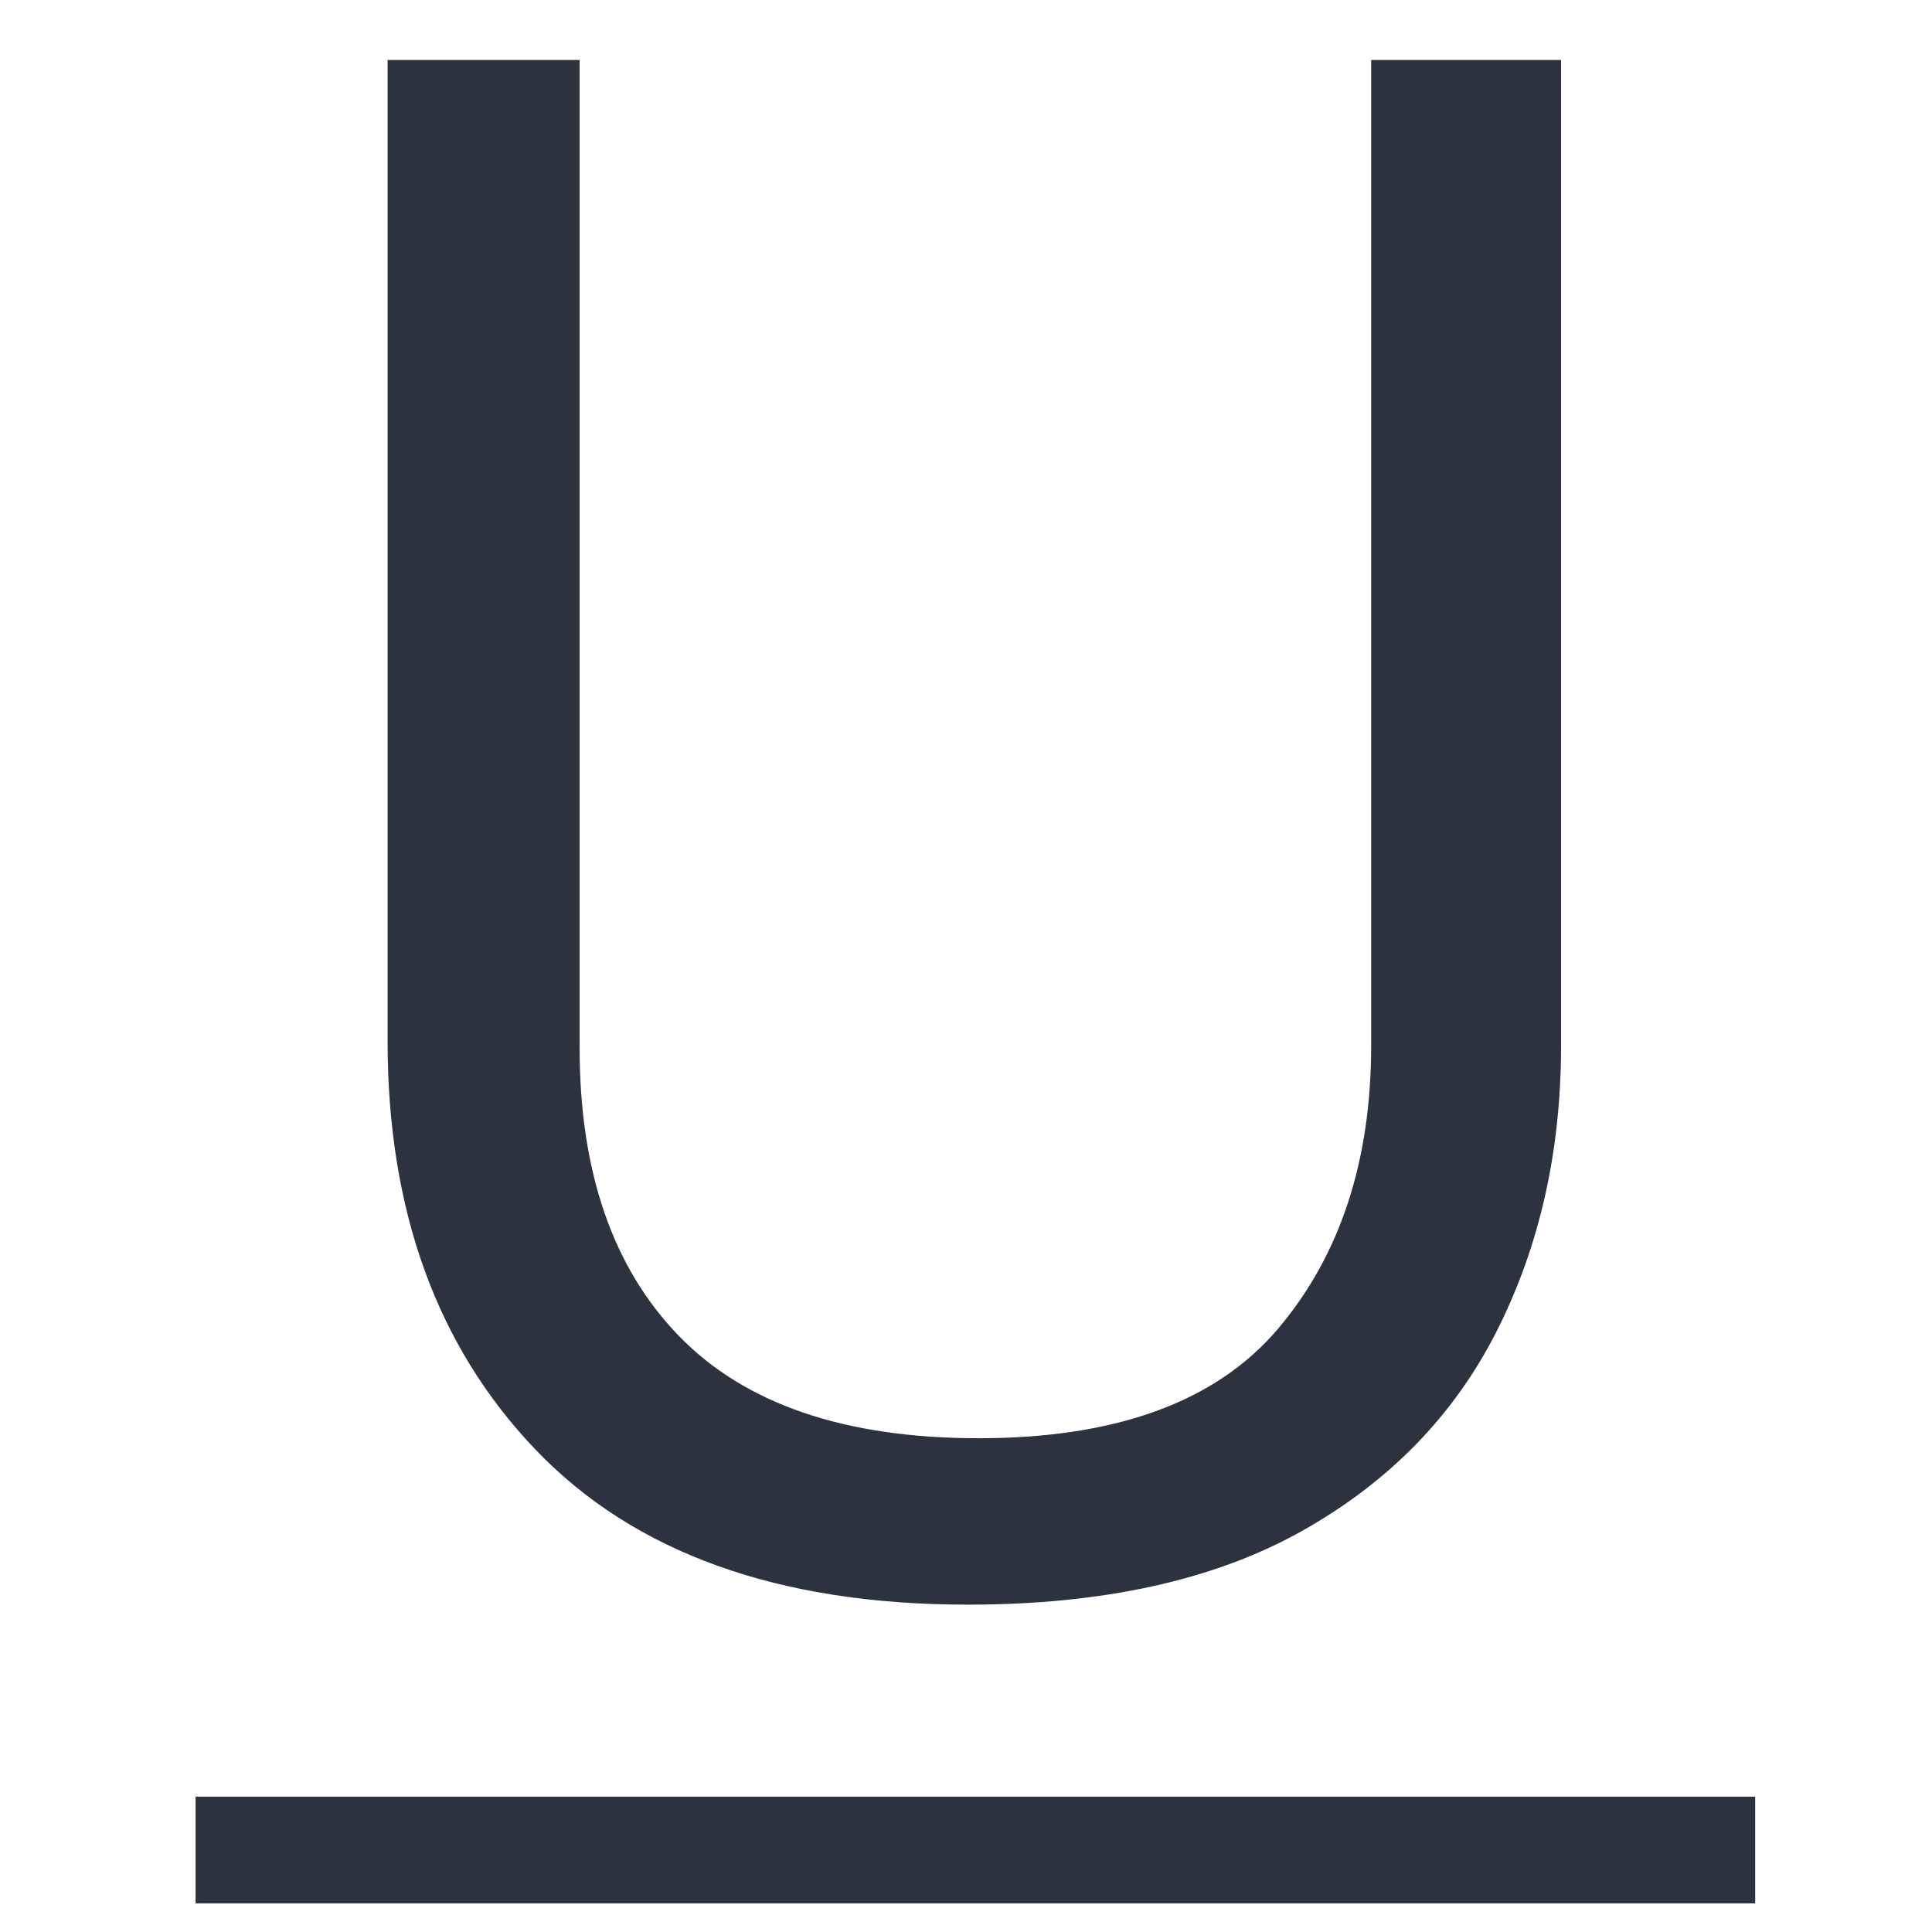
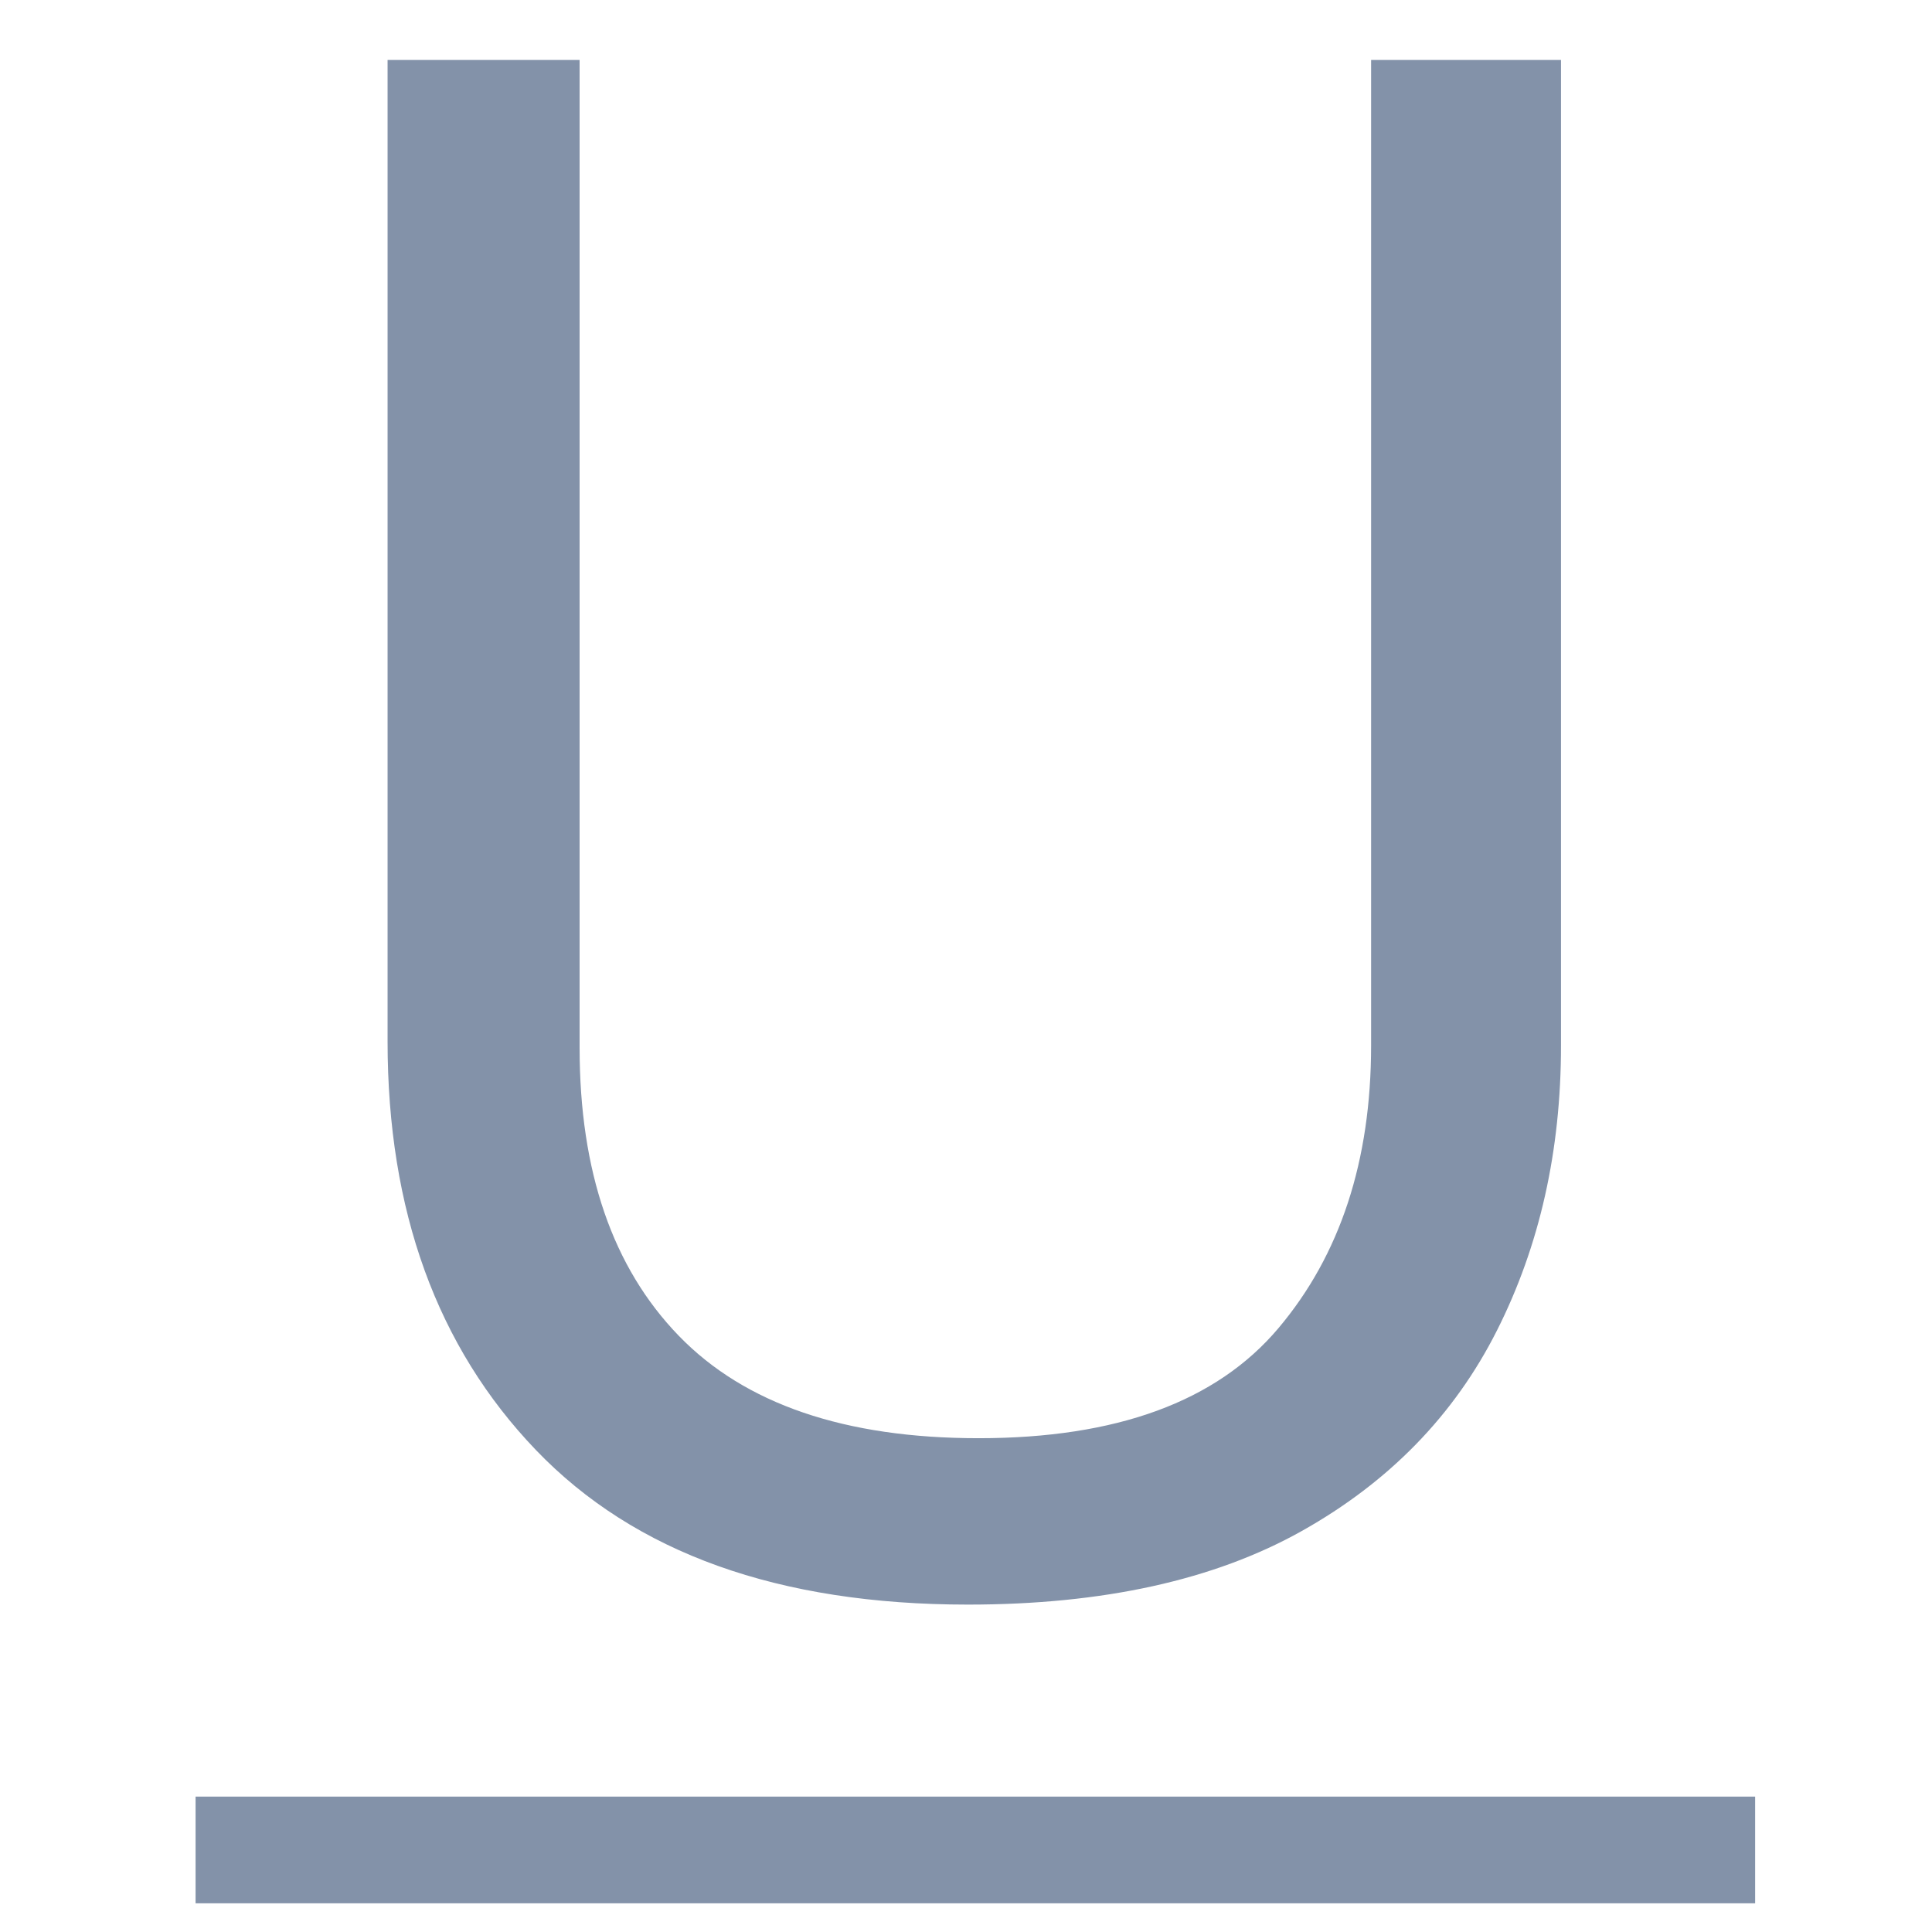
<svg xmlns="http://www.w3.org/2000/svg" version="1.1" id="Ebene_1" x="0px" y="0px" viewBox="0 0 1133.9 1133.9" enable-background="new 0 0 1133.9 1133.9" xml:space="preserve">
-   <text transform="matrix(1 0 0 1 114.787 929.2618)" fill="#2C323E" font-family="'ArialMT'" font-size="1252.181" text-decoration=" underline">U</text>
+   <text transform="matrix(1 0 0 1 114.7832 929.2291)" fill="#8392A9" font-family="'ArialMT'" font-size="1252.137" text-decoration=" underline">U</text>
</svg>
